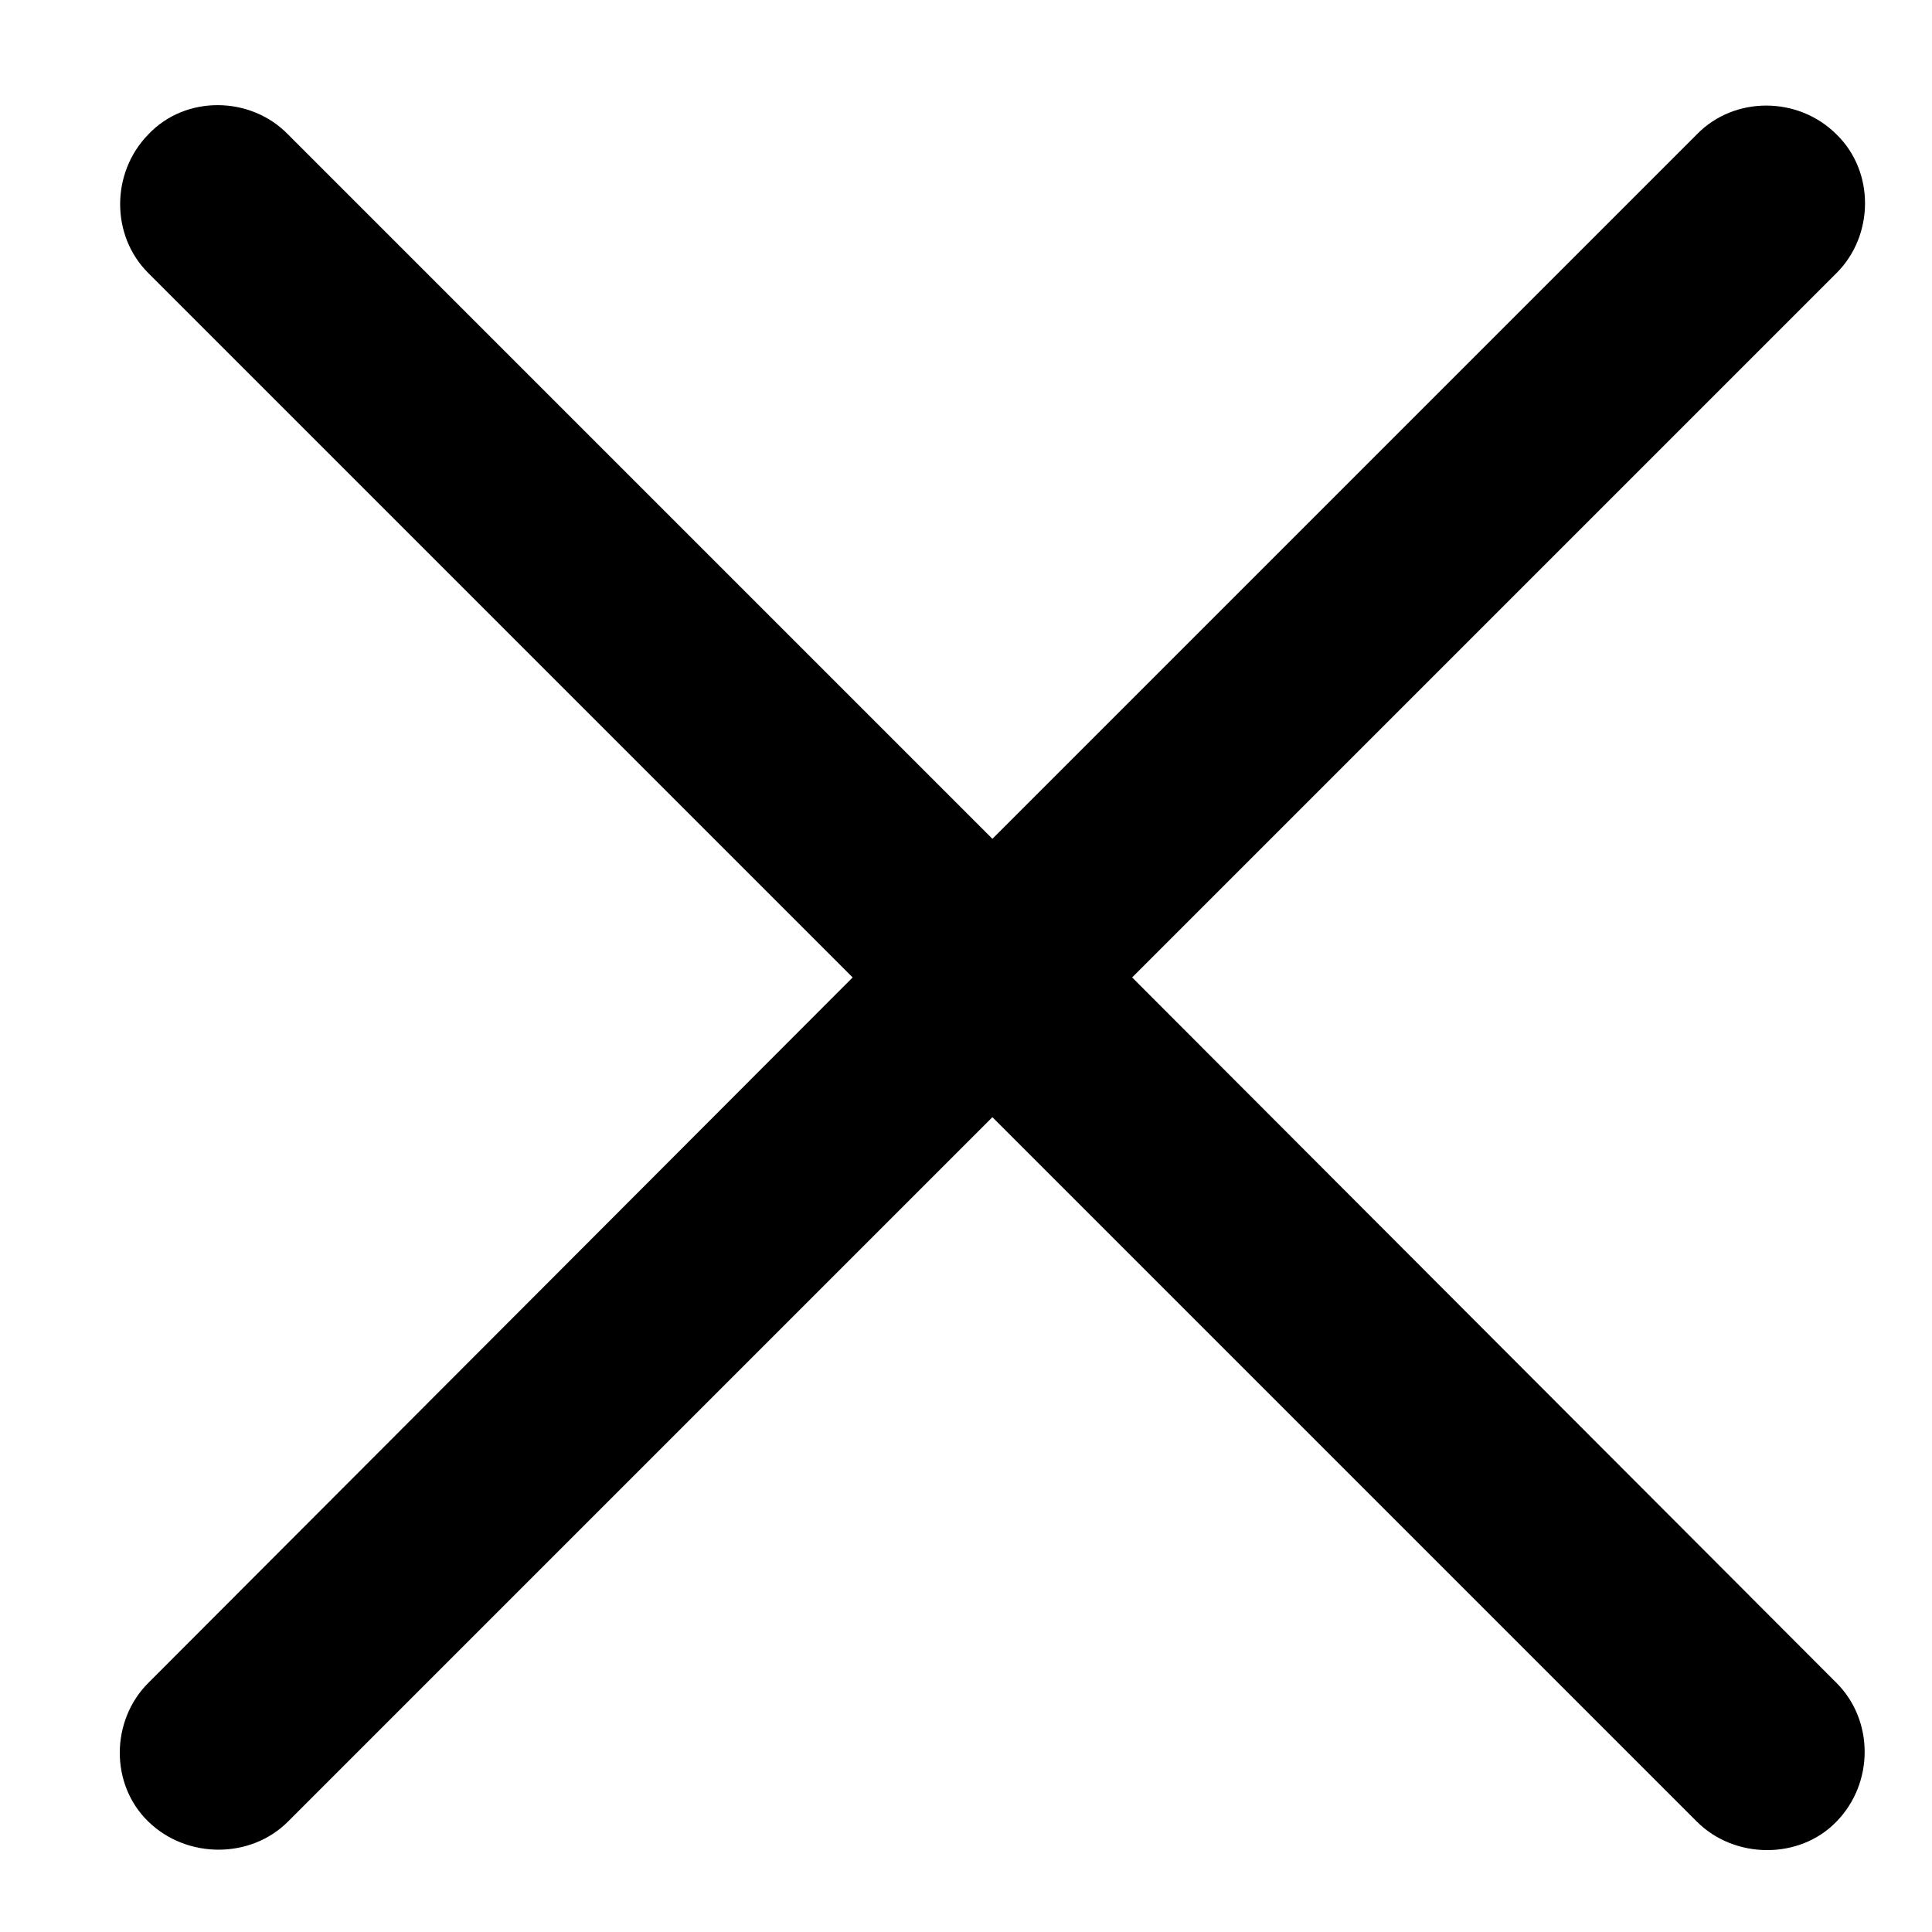
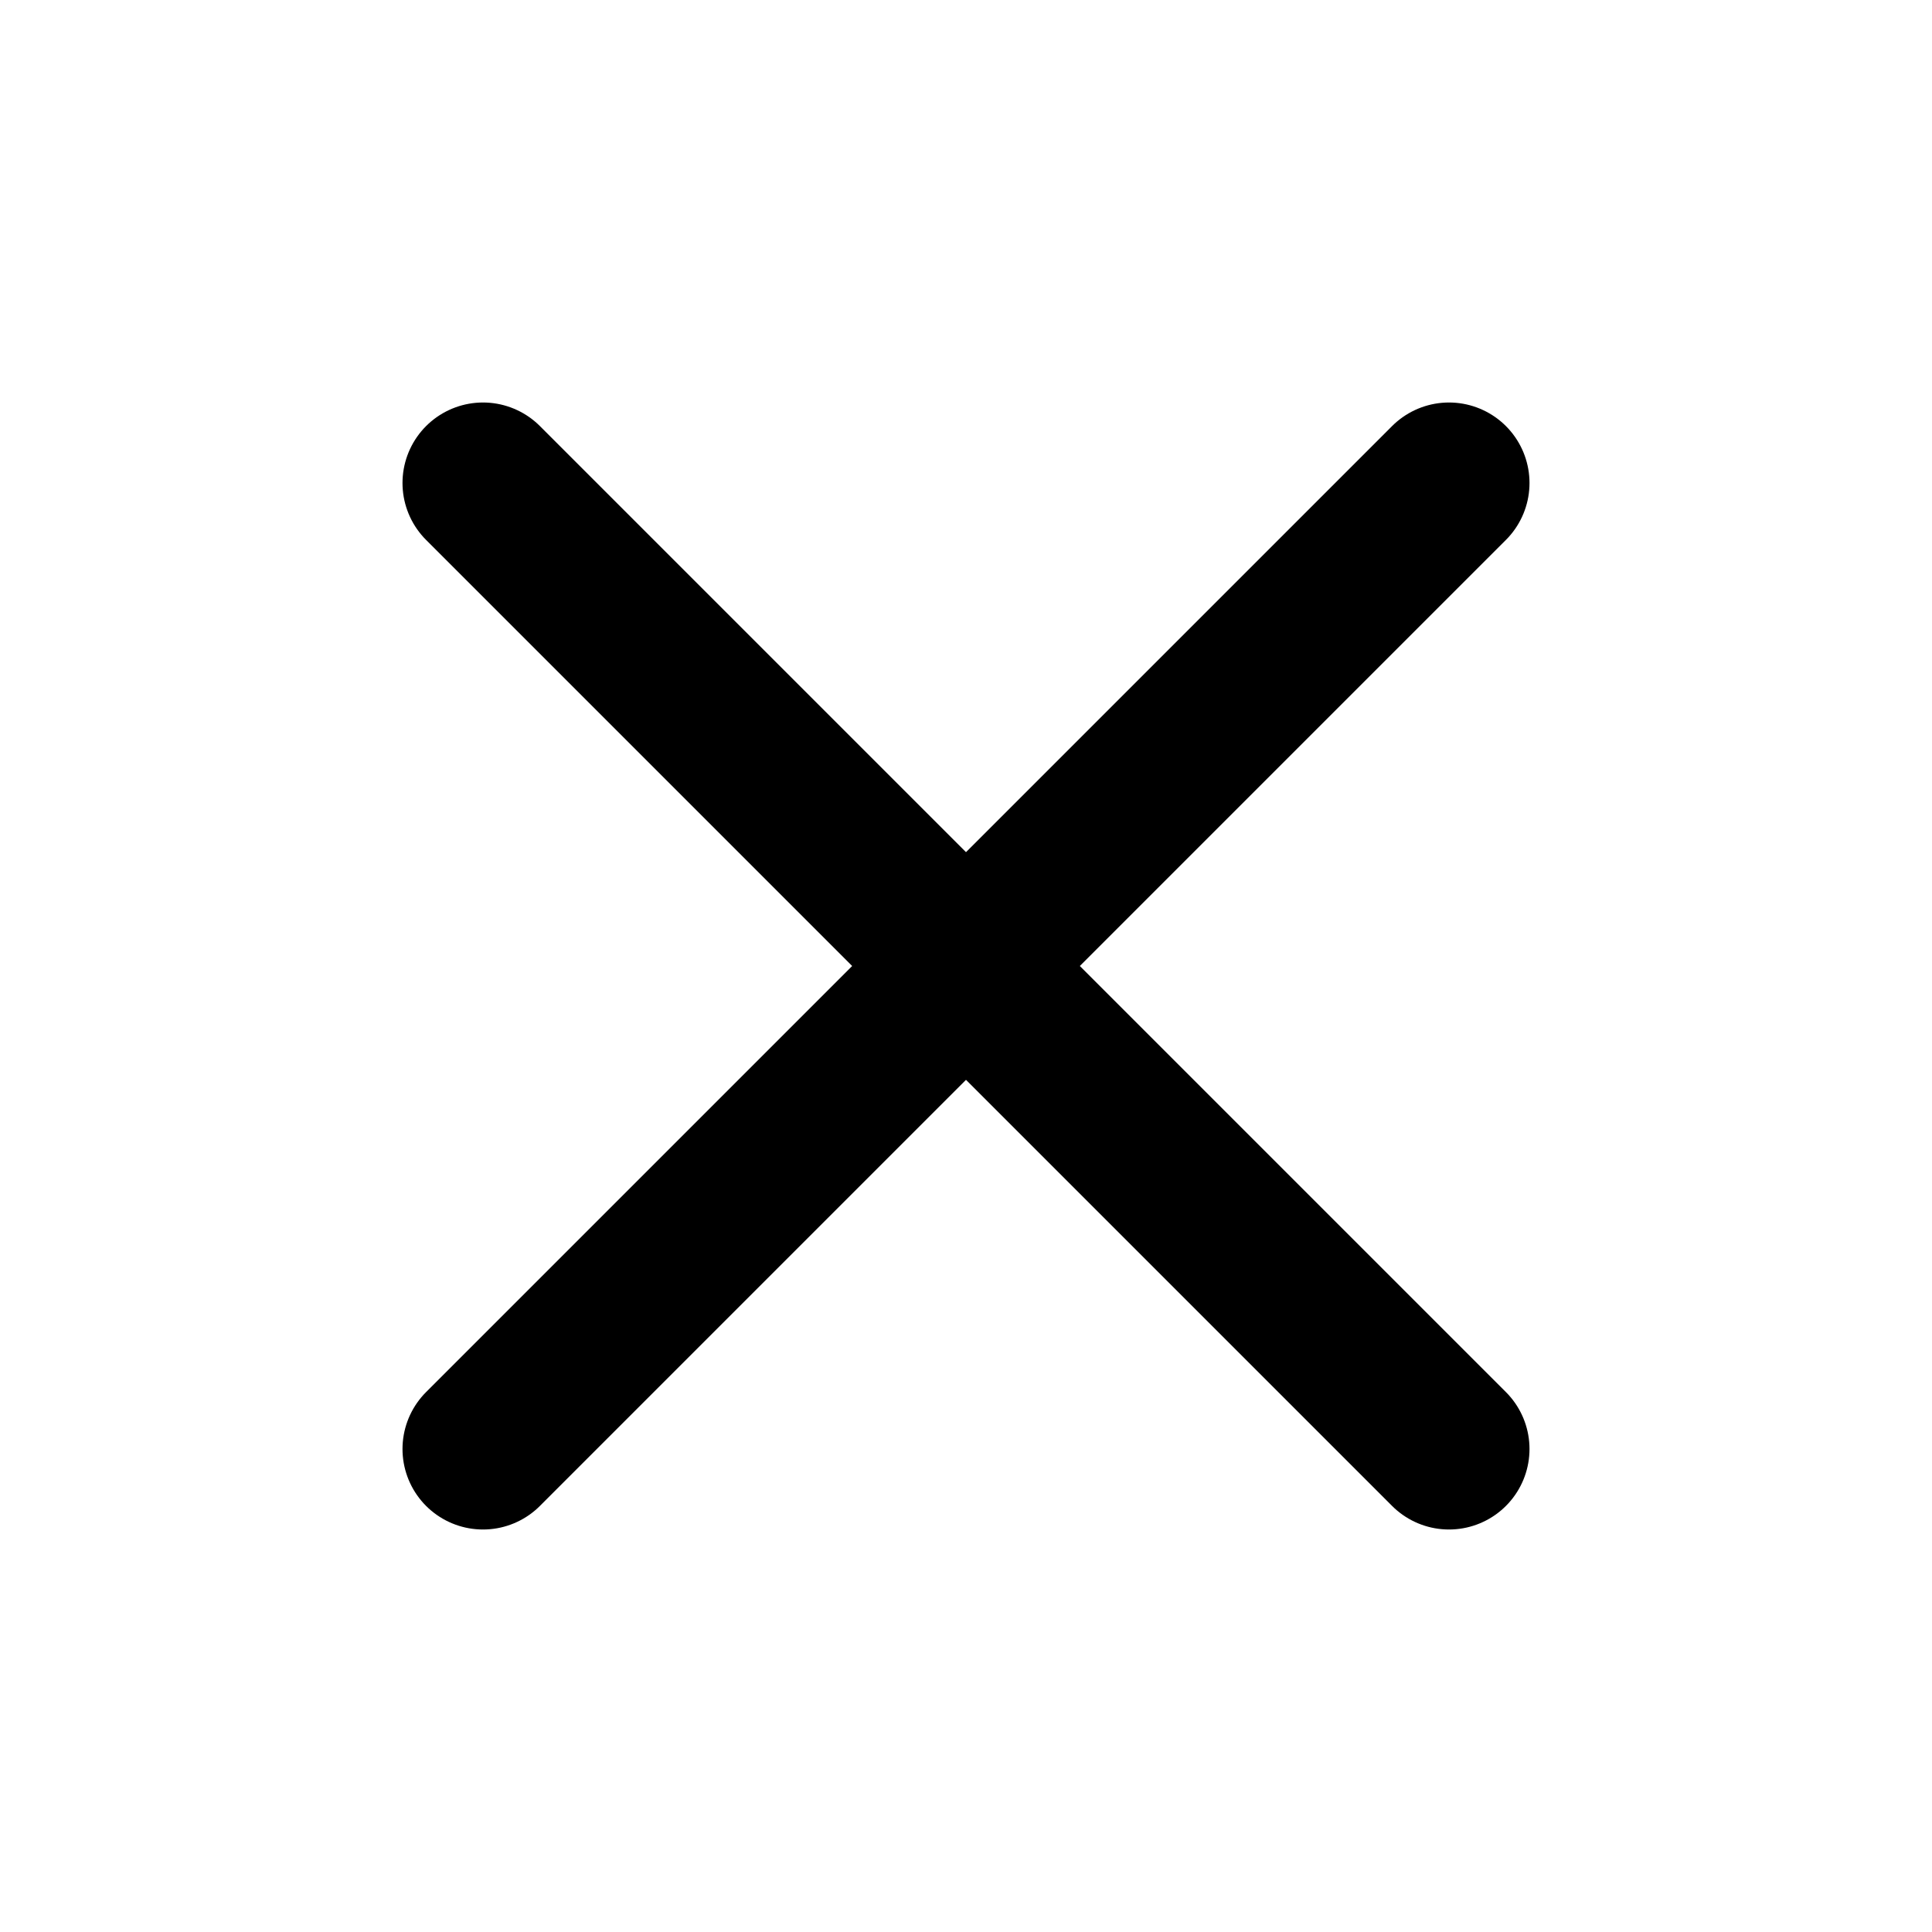
- <svg xmlns="http://www.w3.org/2000/svg" width="12px" height="12px" viewBox="0 0 12 12" version="1.1">
-   <path d="M11.407,11.314 C11.64,11.075 11.64,10.686 11.407,10.453 L7.032,6.071 L11.407,1.696 C11.64,1.464 11.646,1.067 11.407,0.835 C11.168,0.596 10.771,0.596 10.539,0.835 L6.164,5.21 L1.789,0.835 C1.557,0.596 1.153,0.589 0.921,0.835 C0.688,1.074 0.688,1.464 0.921,1.696 L5.296,6.071 L0.921,10.453 C0.688,10.686 0.682,11.082 0.921,11.314 C1.16,11.547 1.557,11.547 1.789,11.314 L6.164,6.939 L10.539,11.314 C10.771,11.547 11.175,11.554 11.407,11.314 Z" id="xmark" fill-rule="nonzero" />
+ <svg xmlns="http://www.w3.org/2000/svg" class="h-5 w-5" fill="none" viewBox="0 0 24 24" stroke="currentColor">
+   <path stroke-linecap="round" stroke-linejoin="round" stroke-width="2" d="M6 18L18 6M6 6l12 12" />
</svg>
